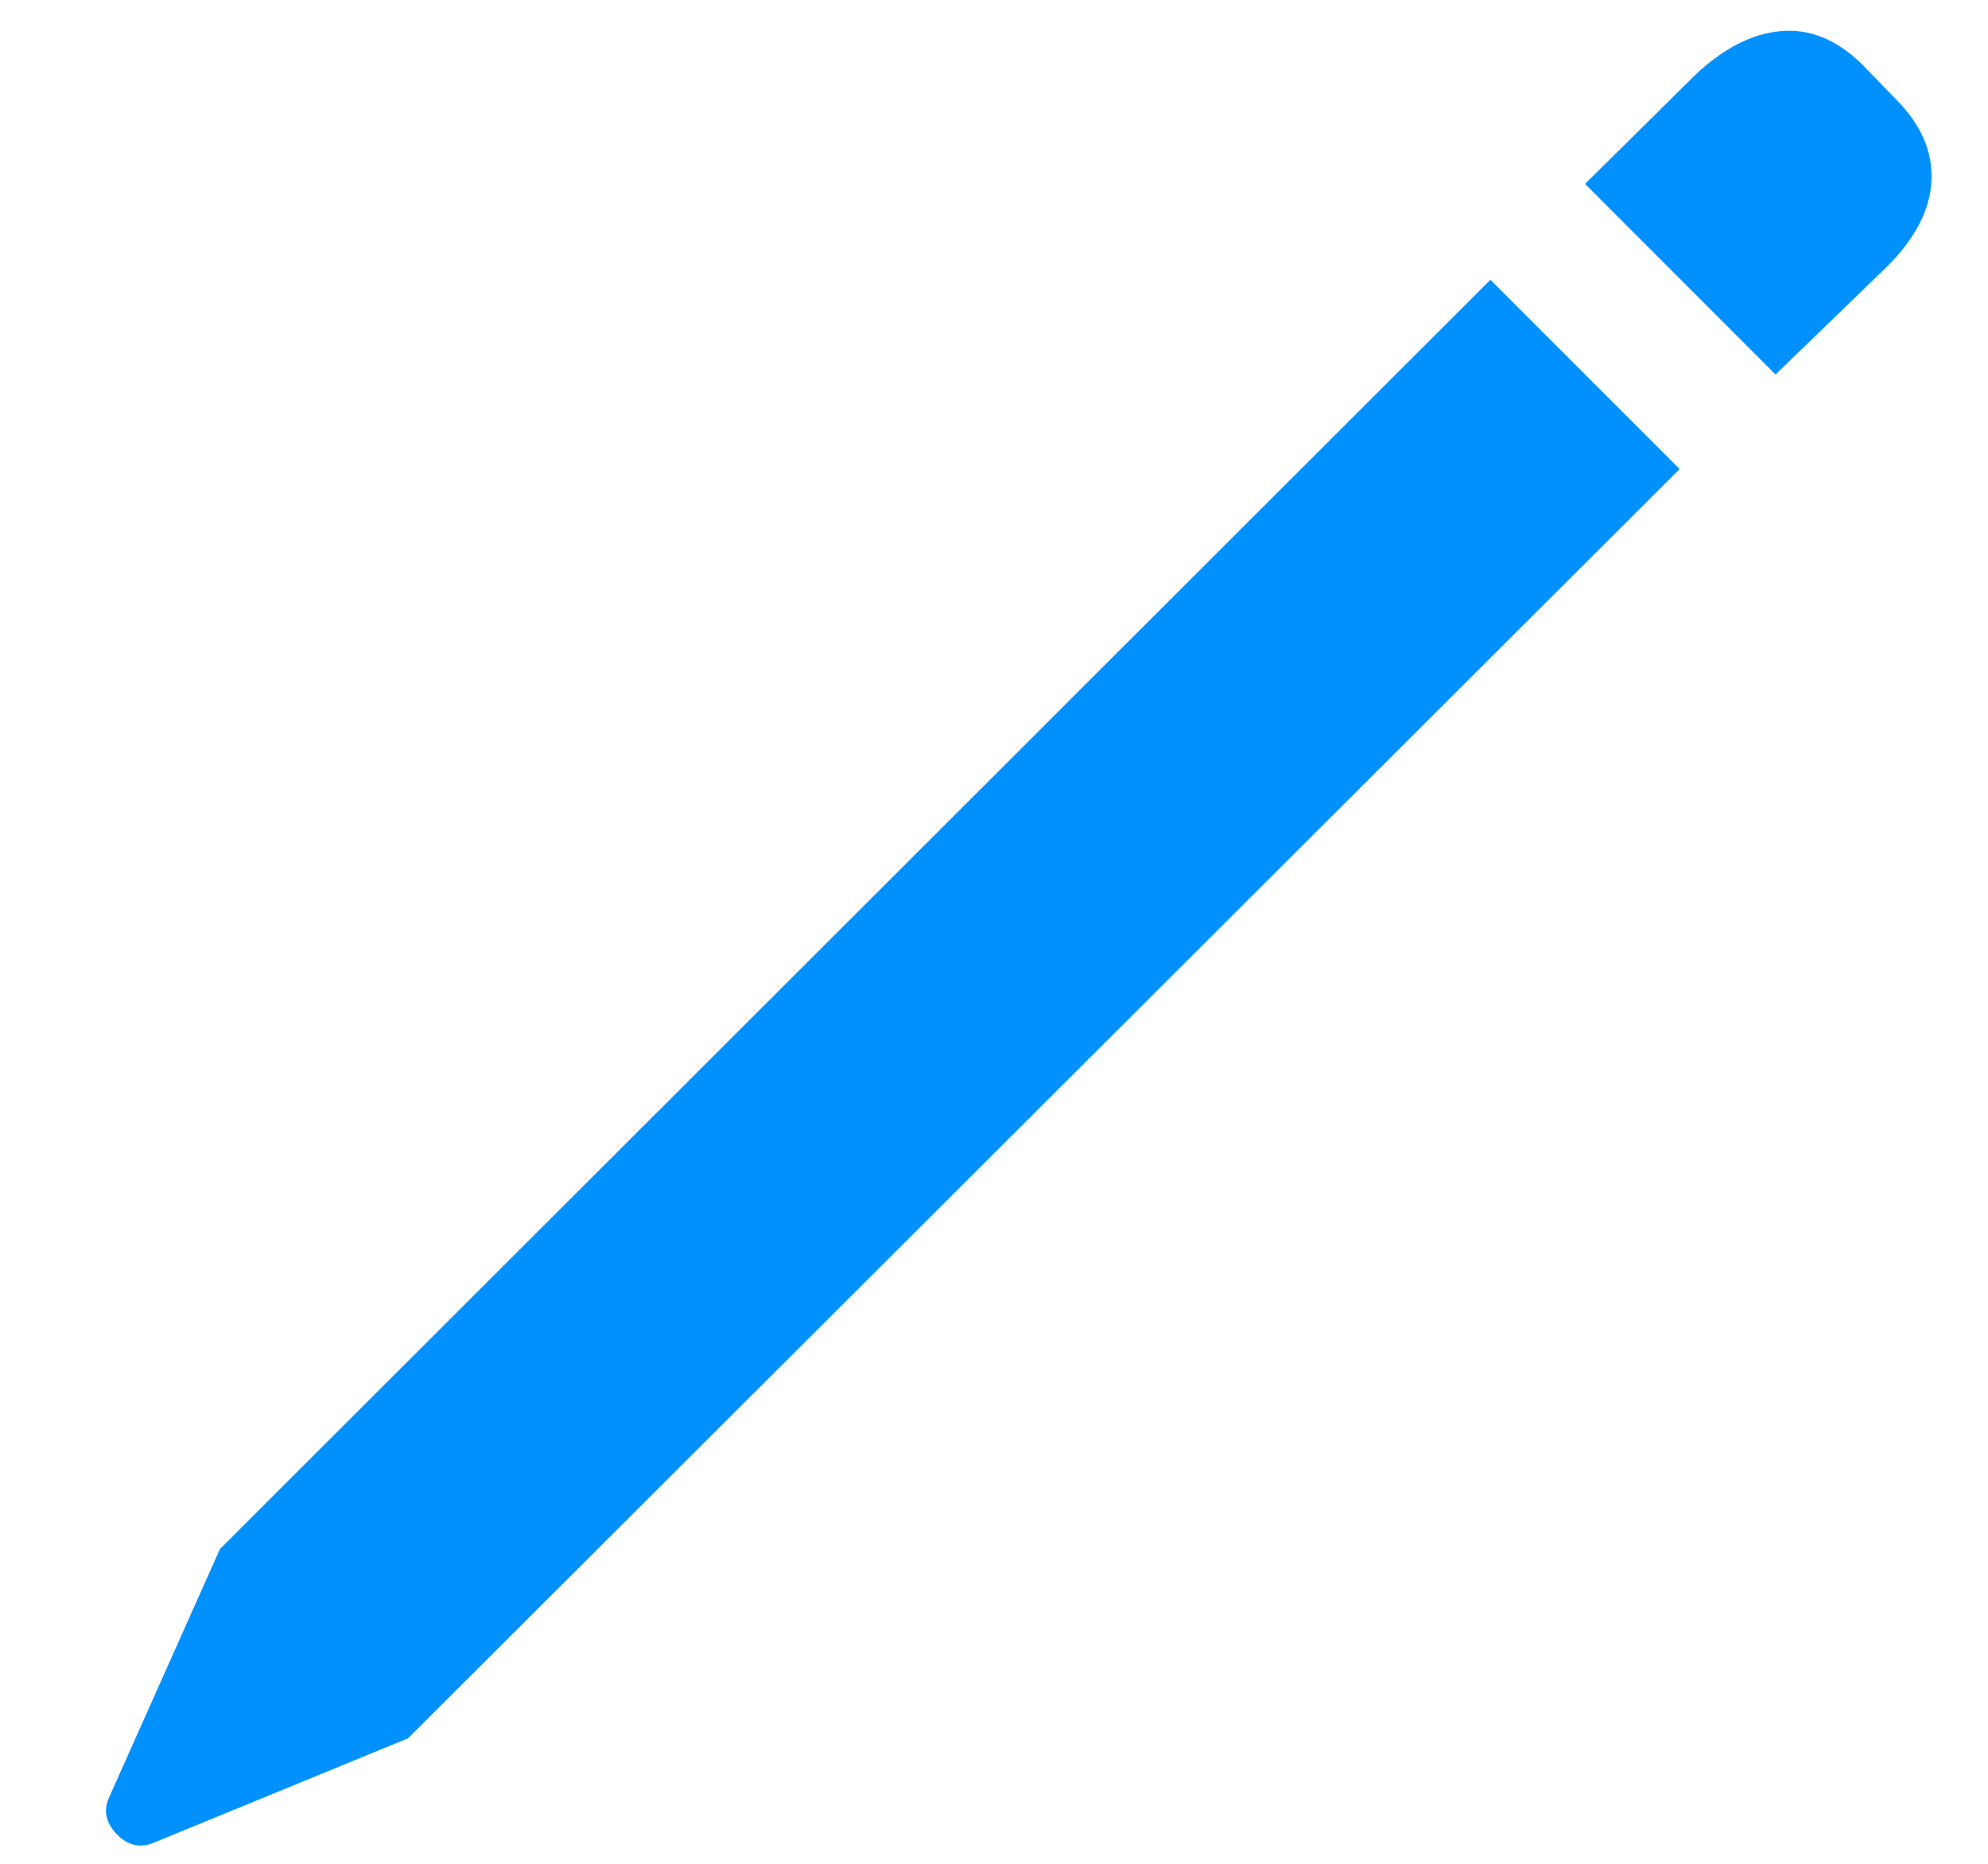
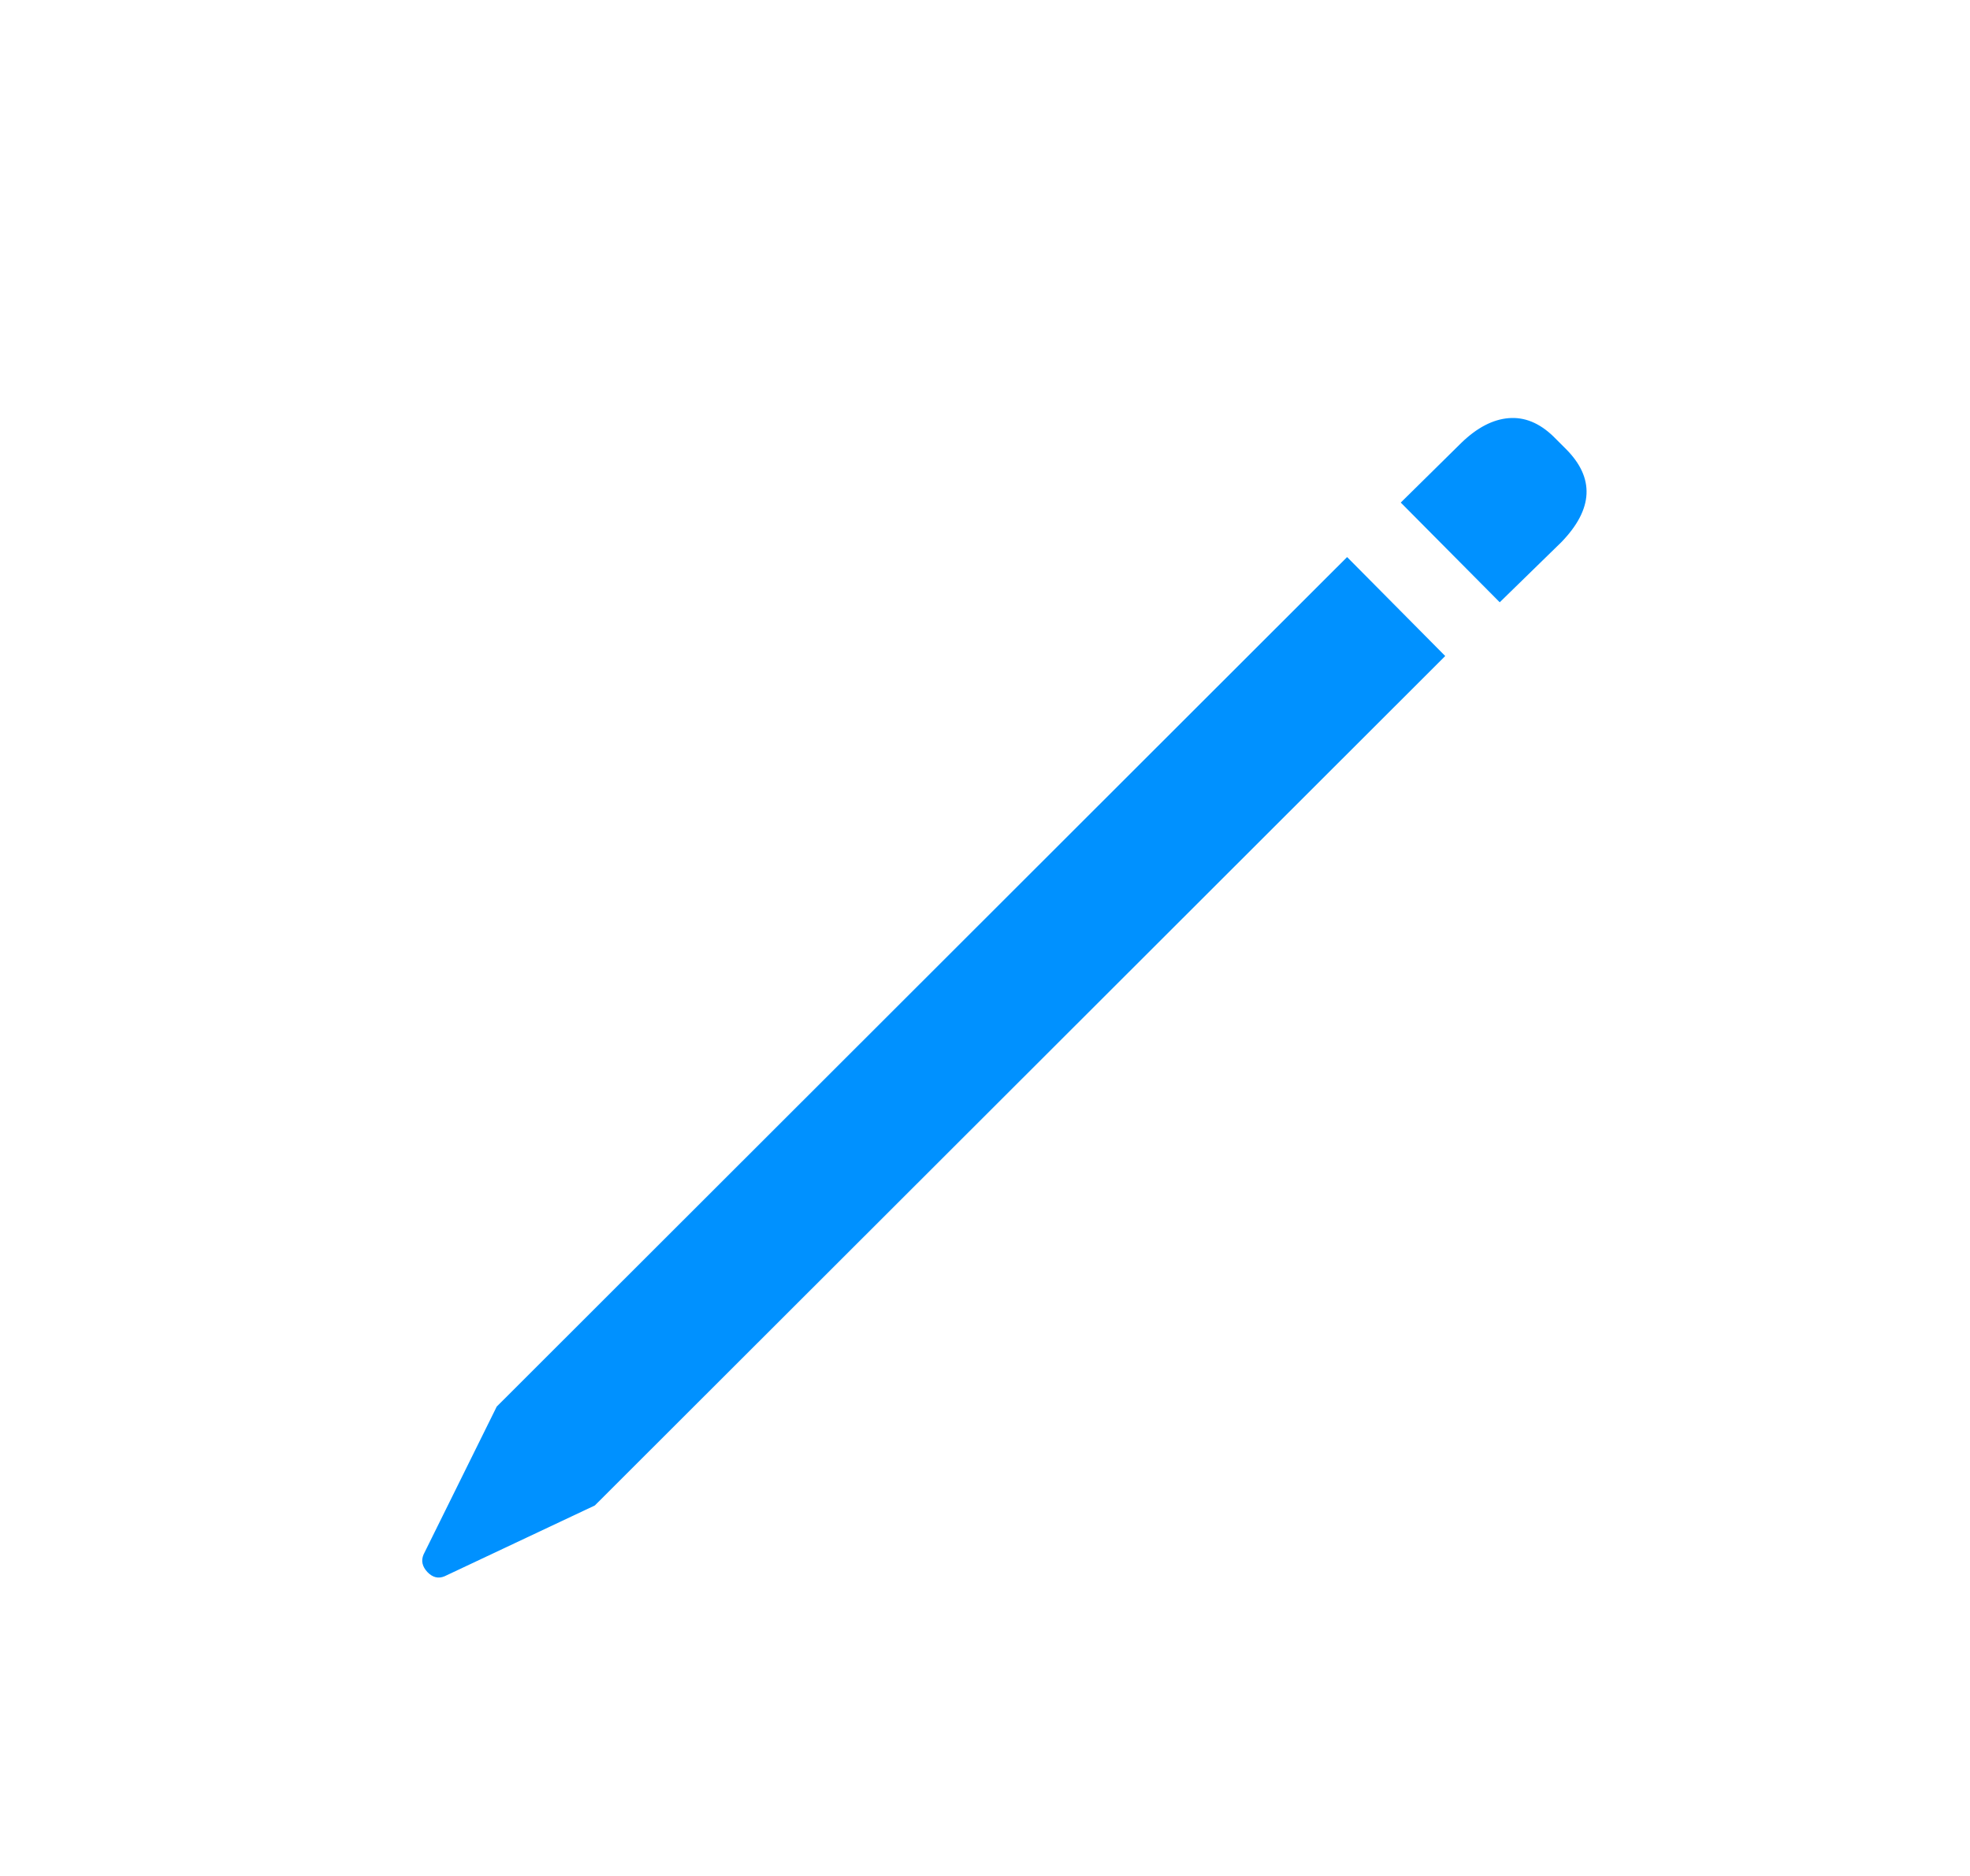
- <svg xmlns="http://www.w3.org/2000/svg" width="16px" height="15px" viewBox="0 0 16 15" version="1.1">
+ <svg xmlns="http://www.w3.org/2000/svg" width="21px" height="20px" viewBox="0 0 21 20" version="1.1">
  <g id="Icons" stroke="none" stroke-width="1" fill="none" fill-rule="evenodd">
-     <g id="edit" transform="translate(-17, -18)" fill="#0091FF" fill-rule="nonzero">
-       <path d="M31.29,21.014 L32.188,20.145 C32.416,19.917 32.535,19.686 32.545,19.451 C32.555,19.217 32.459,18.999 32.257,18.797 L31.983,18.514 C31.781,18.318 31.565,18.23 31.334,18.25 C31.103,18.27 30.873,18.387 30.645,18.602 L29.757,19.48 L31.29,21.014 Z M18.214,32.84 L20.284,31.99 L30.518,21.775 L28.995,20.252 L18.77,30.467 L17.872,32.479 C17.833,32.576 17.854,32.669 17.935,32.757 C18.017,32.845 18.11,32.872 18.214,32.84 Z" />
+     <g id="edit" transform="translate(0.5, 0)">
+       <rect id="Rectangle-Copy-4" x="0" y="0" width="20" height="20" />
+       <path d="M15.487,6.421 L16.142,5.782 C16.314,5.605 16.404,5.433 16.412,5.267 C16.42,5.101 16.347,4.941 16.192,4.786 L16.059,4.653 C15.91,4.509 15.751,4.444 15.582,4.458 C15.413,4.472 15.246,4.559 15.08,4.719 L14.432,5.358 L15.487,6.421 Z M4.239,16.805 L5.841,16.05 L14.906,6.994 L13.86,5.939 L4.795,14.996 L4.015,16.573 C3.987,16.639 4.001,16.701 4.056,16.76 C4.112,16.818 4.173,16.833 4.239,16.805 Z" id="􀈊" fill="#0091FF" fill-rule="nonzero" />
    </g>
  </g>
</svg>
